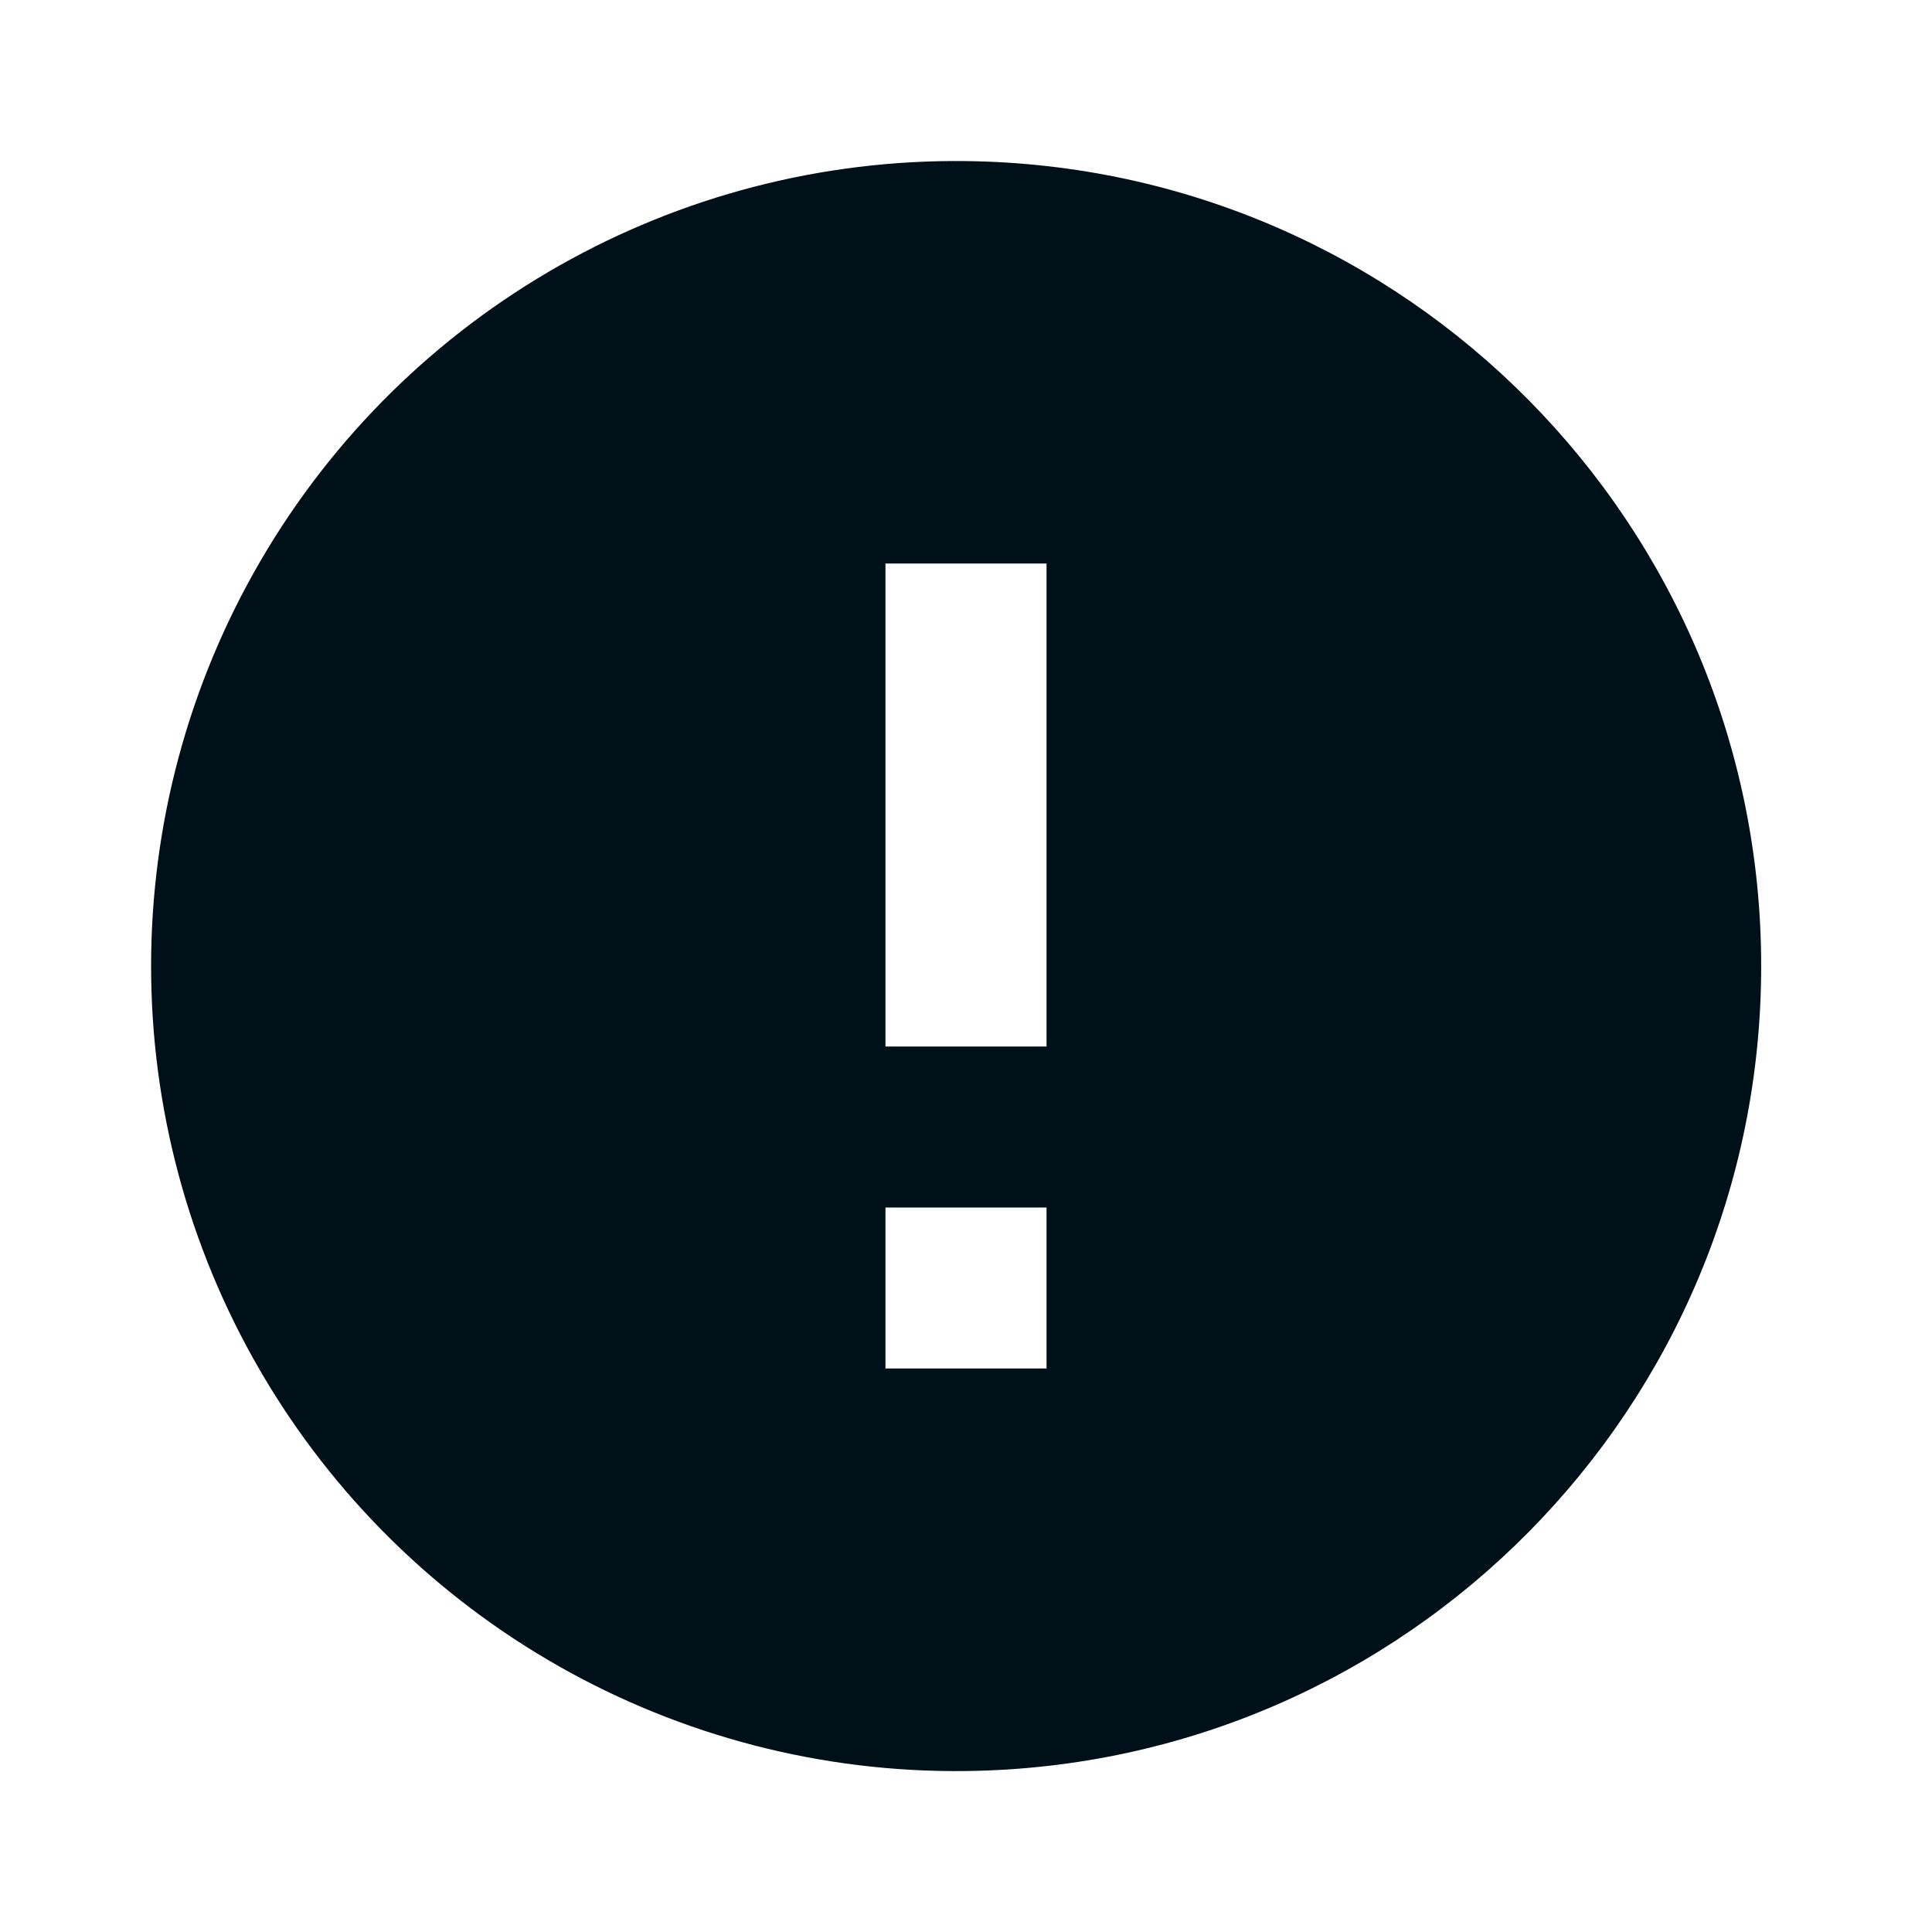
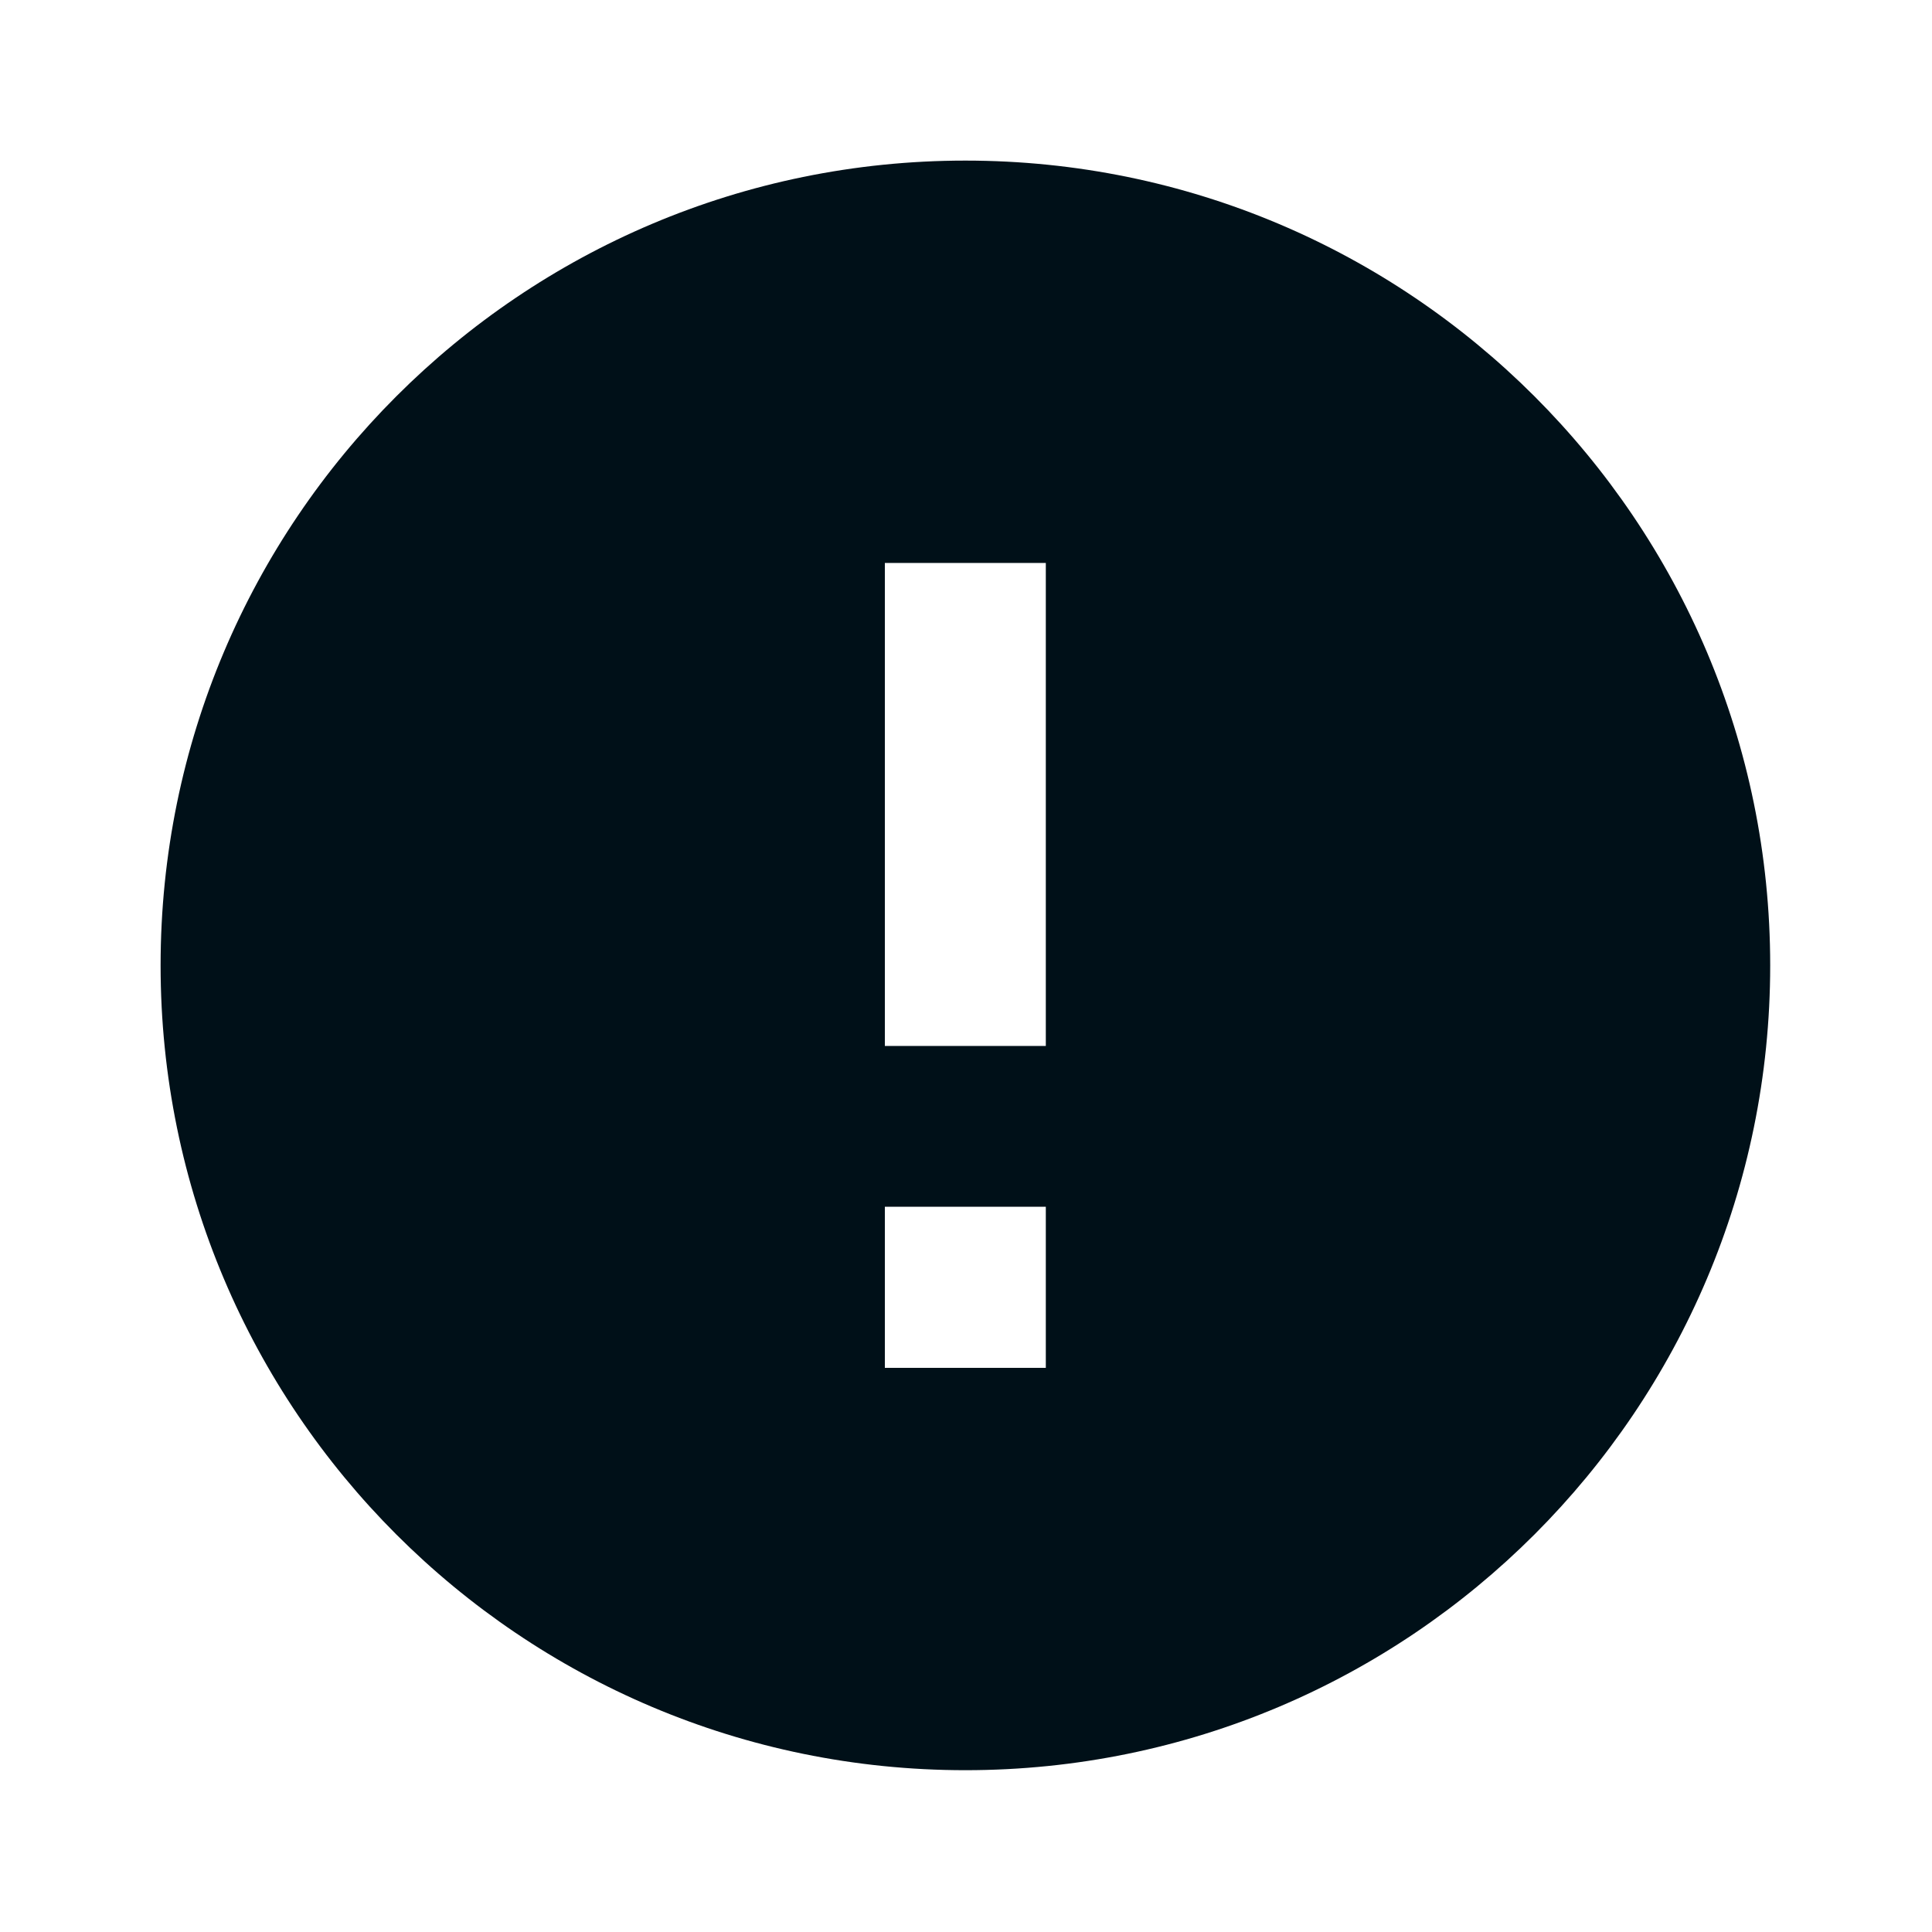
<svg xmlns="http://www.w3.org/2000/svg" width="16" height="16" fill="none">
-   <path fill-rule="evenodd" clip-rule="evenodd" d="M8 14.667A6.667 6.667 0 1 1 8 1.334a6.667 6.667 0 0 1 0 13.333zM7.333 10v1.333h1.334V10H7.333zm0-1.333v-4h1.334v4H7.333z" fill="#001018" />
+   <path d="M7.995 14.66a6.665 6.665 0 1 1 0-13.33 6.665 6.665 0 0 1 0 13.33zm-.667-4.666v1.334h1.333V9.994H7.328zm0-5.332v4h1.333v-4H7.328z" fill="#001018" />
</svg>
